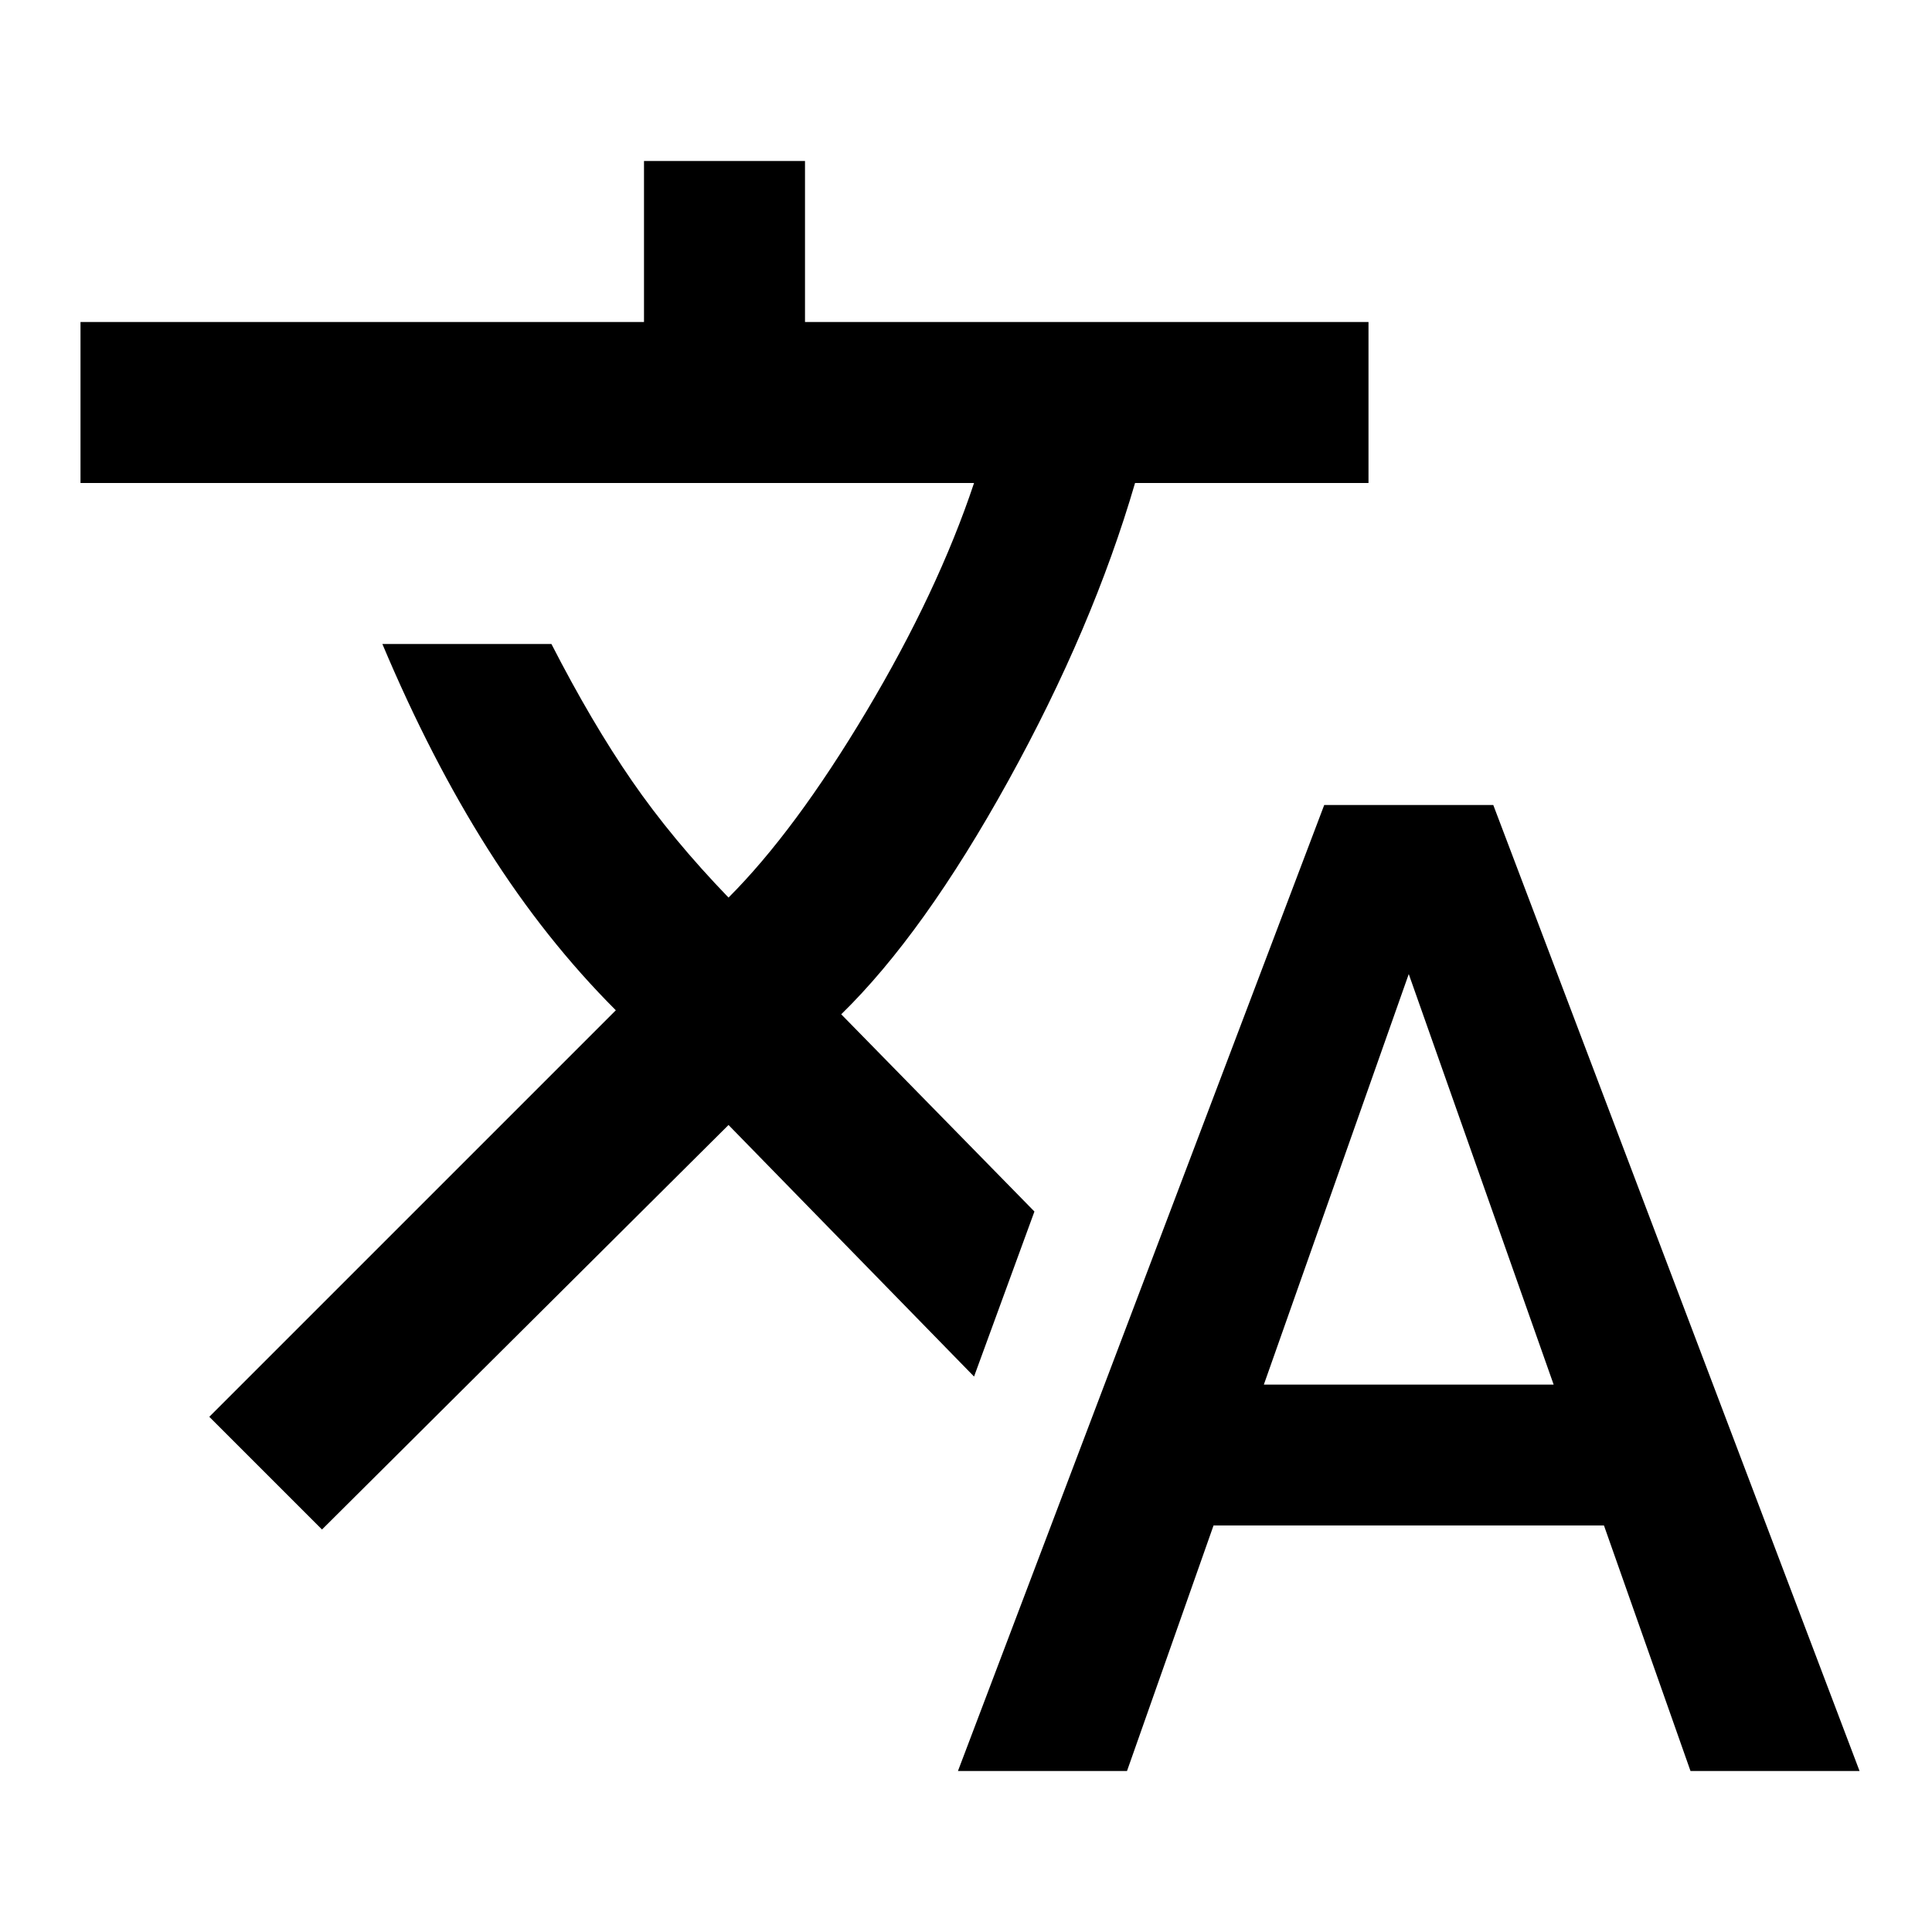
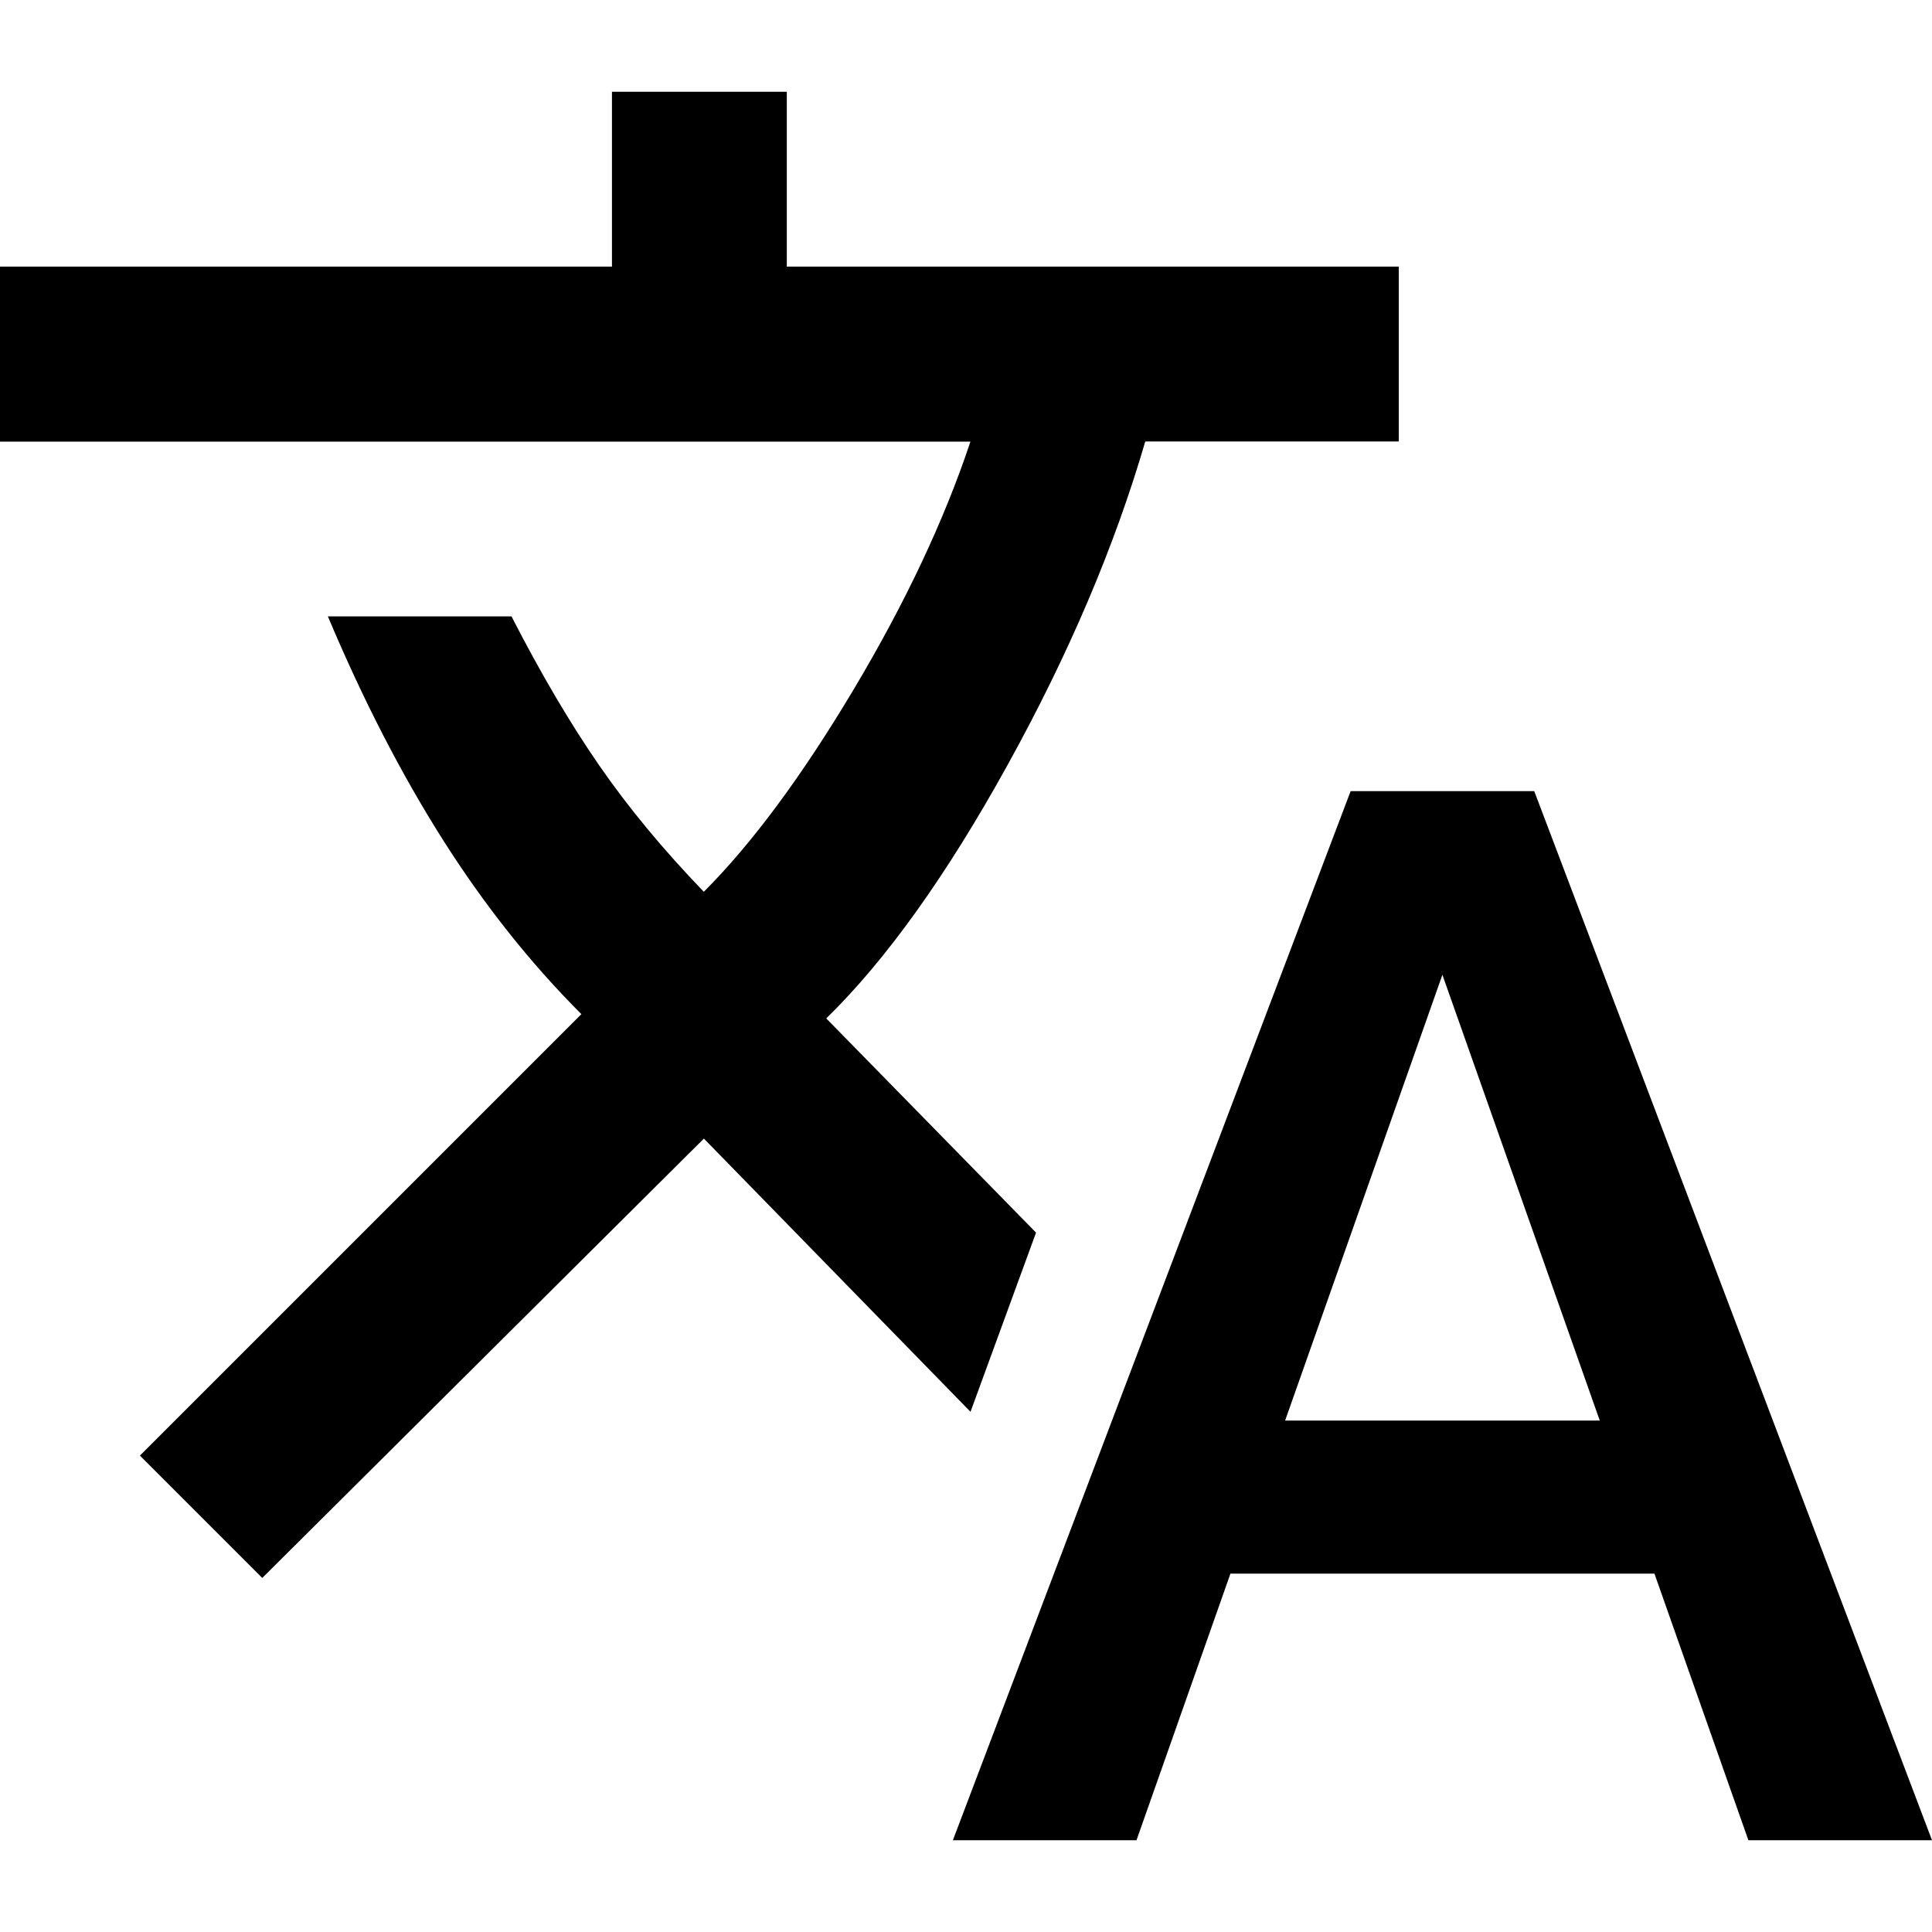
- <svg xmlns="http://www.w3.org/2000/svg" height="24px" viewBox="0 -960 960 960" width="24px" fill="currentColor">
-   <path d="m476-80 182-480h84L924-80h-84l-43-122H603L560-80h-84ZM160-200l-56-56 202-202q-35-35-63.5-80T190-640h84q20 39 40 68t48 58q33-33 68.5-92.5T484-720H40v-80h280v-80h80v80h280v80H564q-21 72-63 148t-83 116l96 98-30 82-122-125-202 201Zm468-72h144l-72-204-72 204Z" />
+ <svg xmlns="http://www.w3.org/2000/svg" height="24" width="24" fill="currentColor">
+   <path d="M11.837 22.86l4.941-13.032h2.281L24 22.86h-2.281l-1.167-3.312h-5.267l-1.167 3.312zm-8.579-3.258l-1.52-1.52 5.484-5.484q-.95-.95-1.724-2.172-.774-1.222-1.425-2.769h2.281q.543 1.059 1.086 1.846.543.787 1.303 1.575.896-.896 1.86-2.511.964-1.615 1.452-3.081H0V3.312h7.602V1.14h2.172v2.172h7.602v2.172h-3.149q-.57 1.955-1.71 4.018-1.14 2.063-2.253 3.149l2.606 2.661-.814 2.226-3.312-3.394zm12.706-1.955h3.909l-1.955-5.538z" />
</svg>
